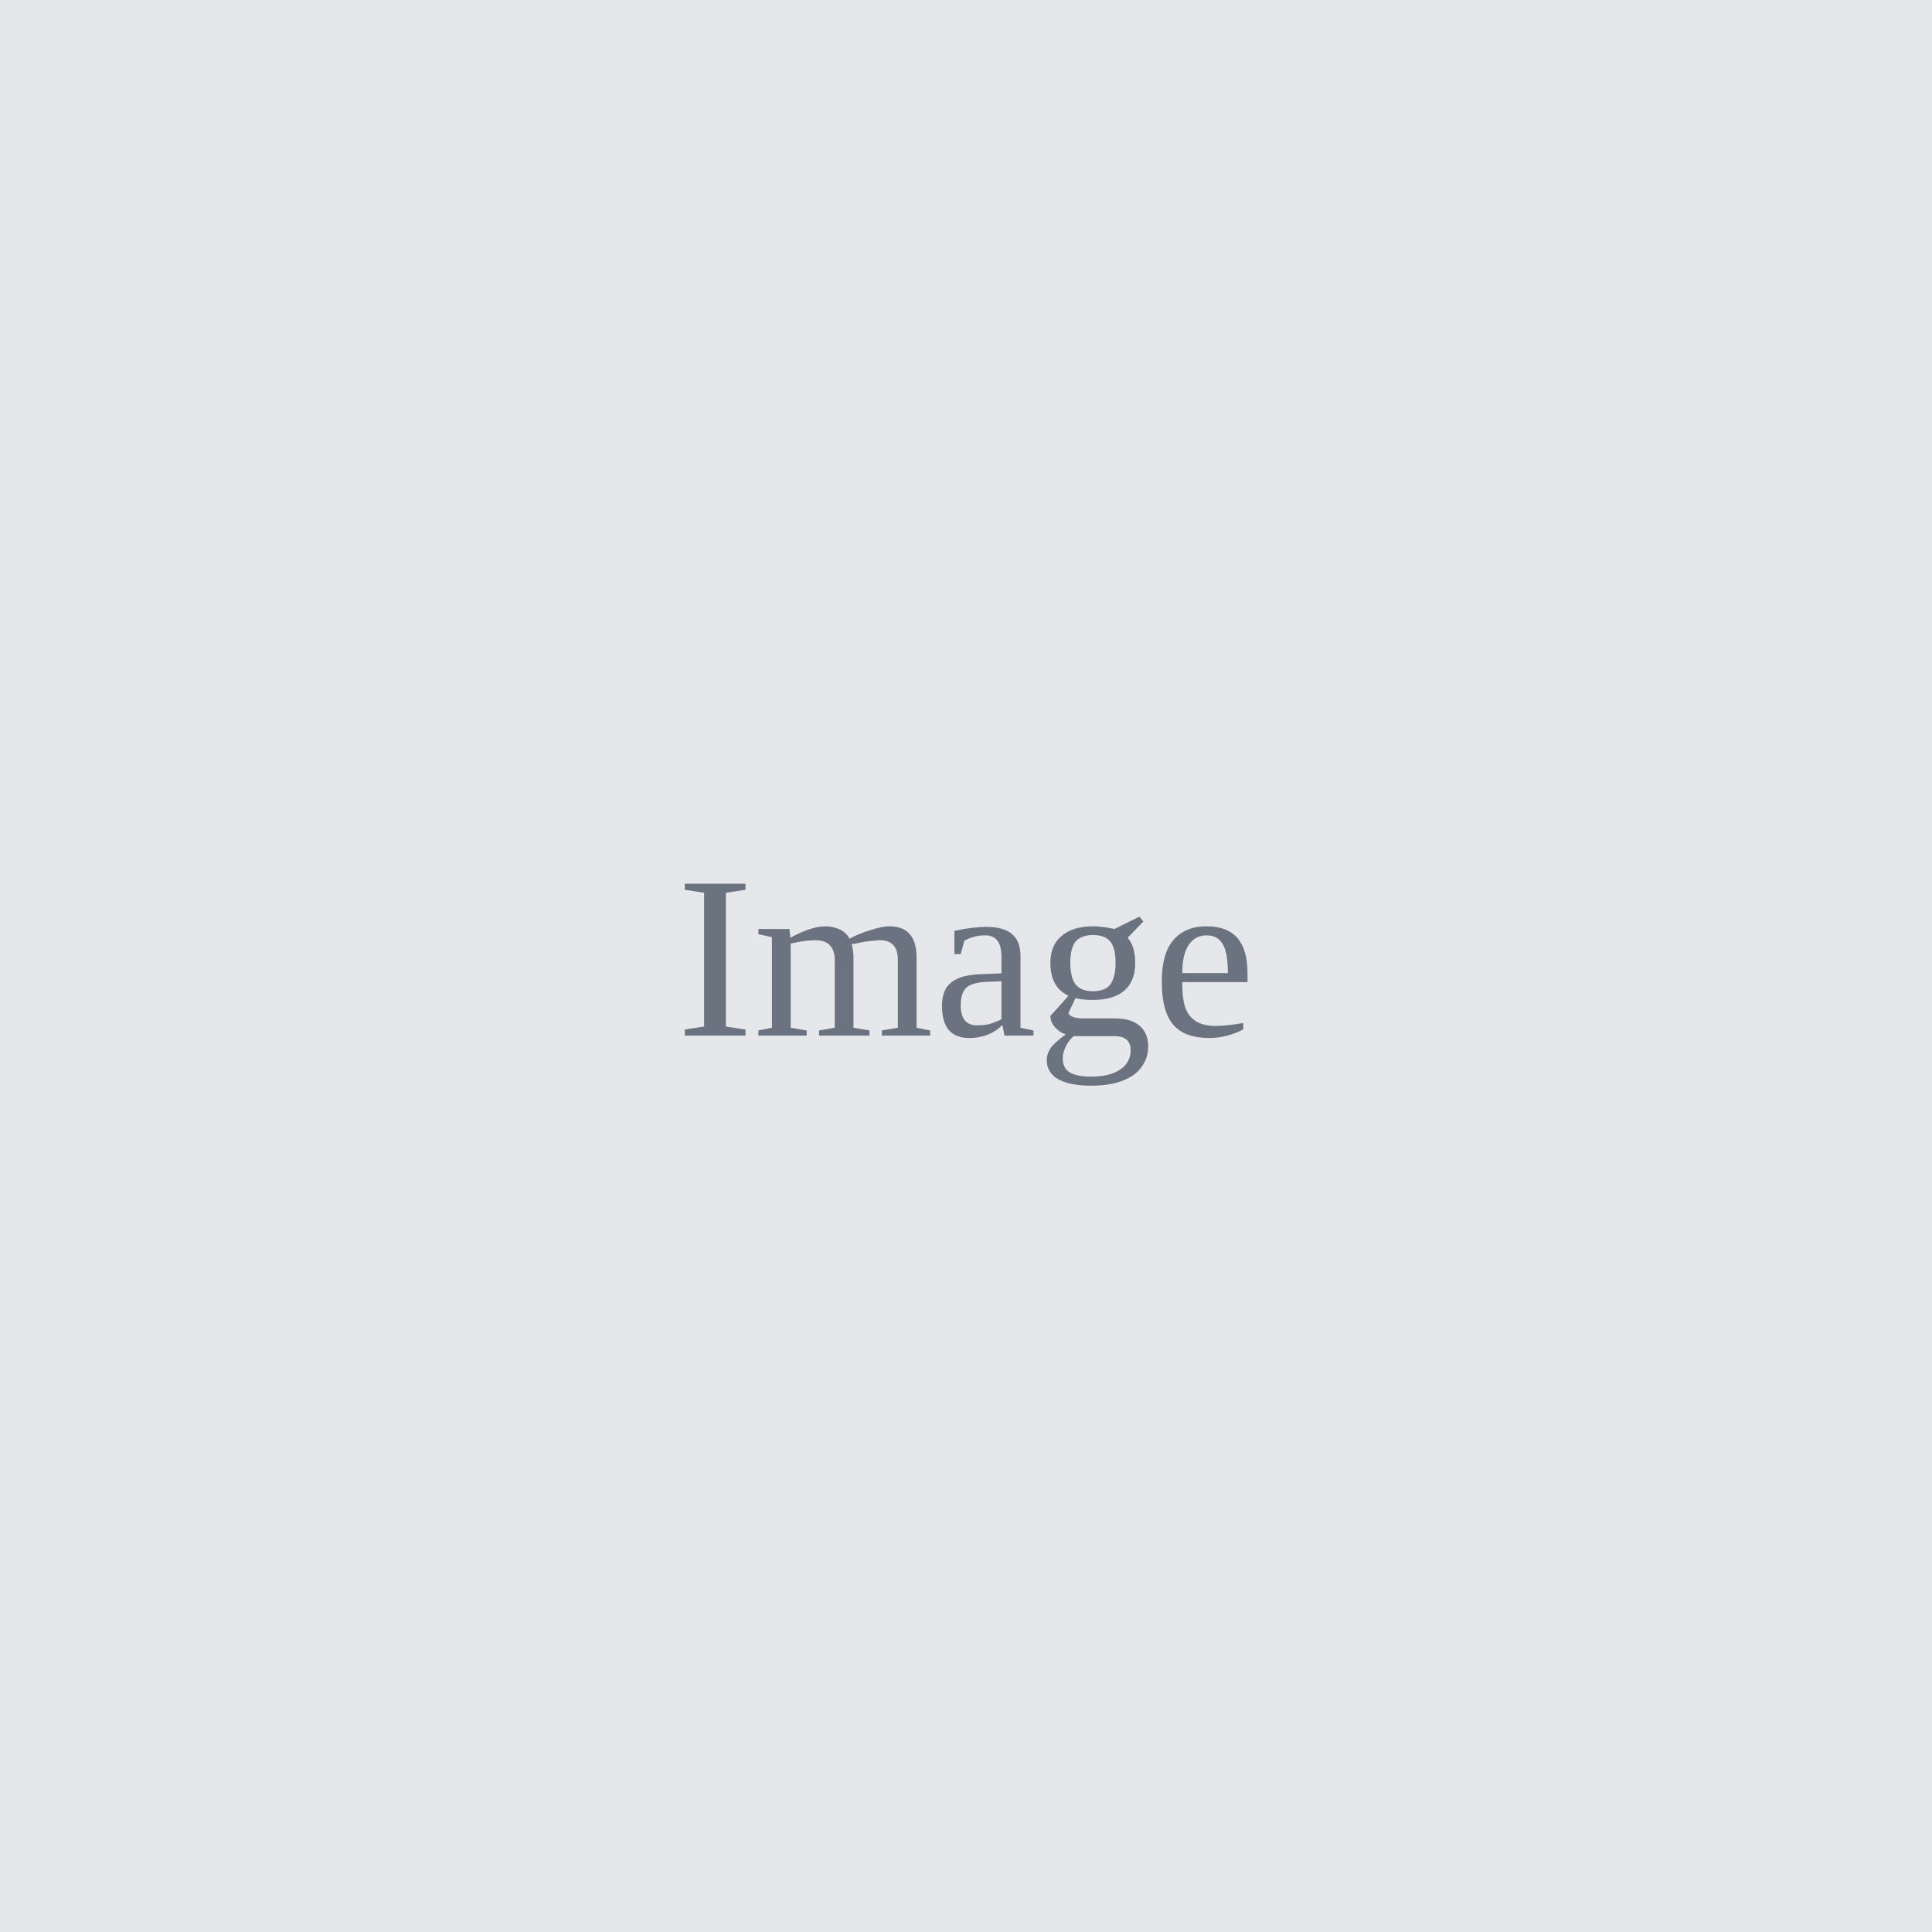
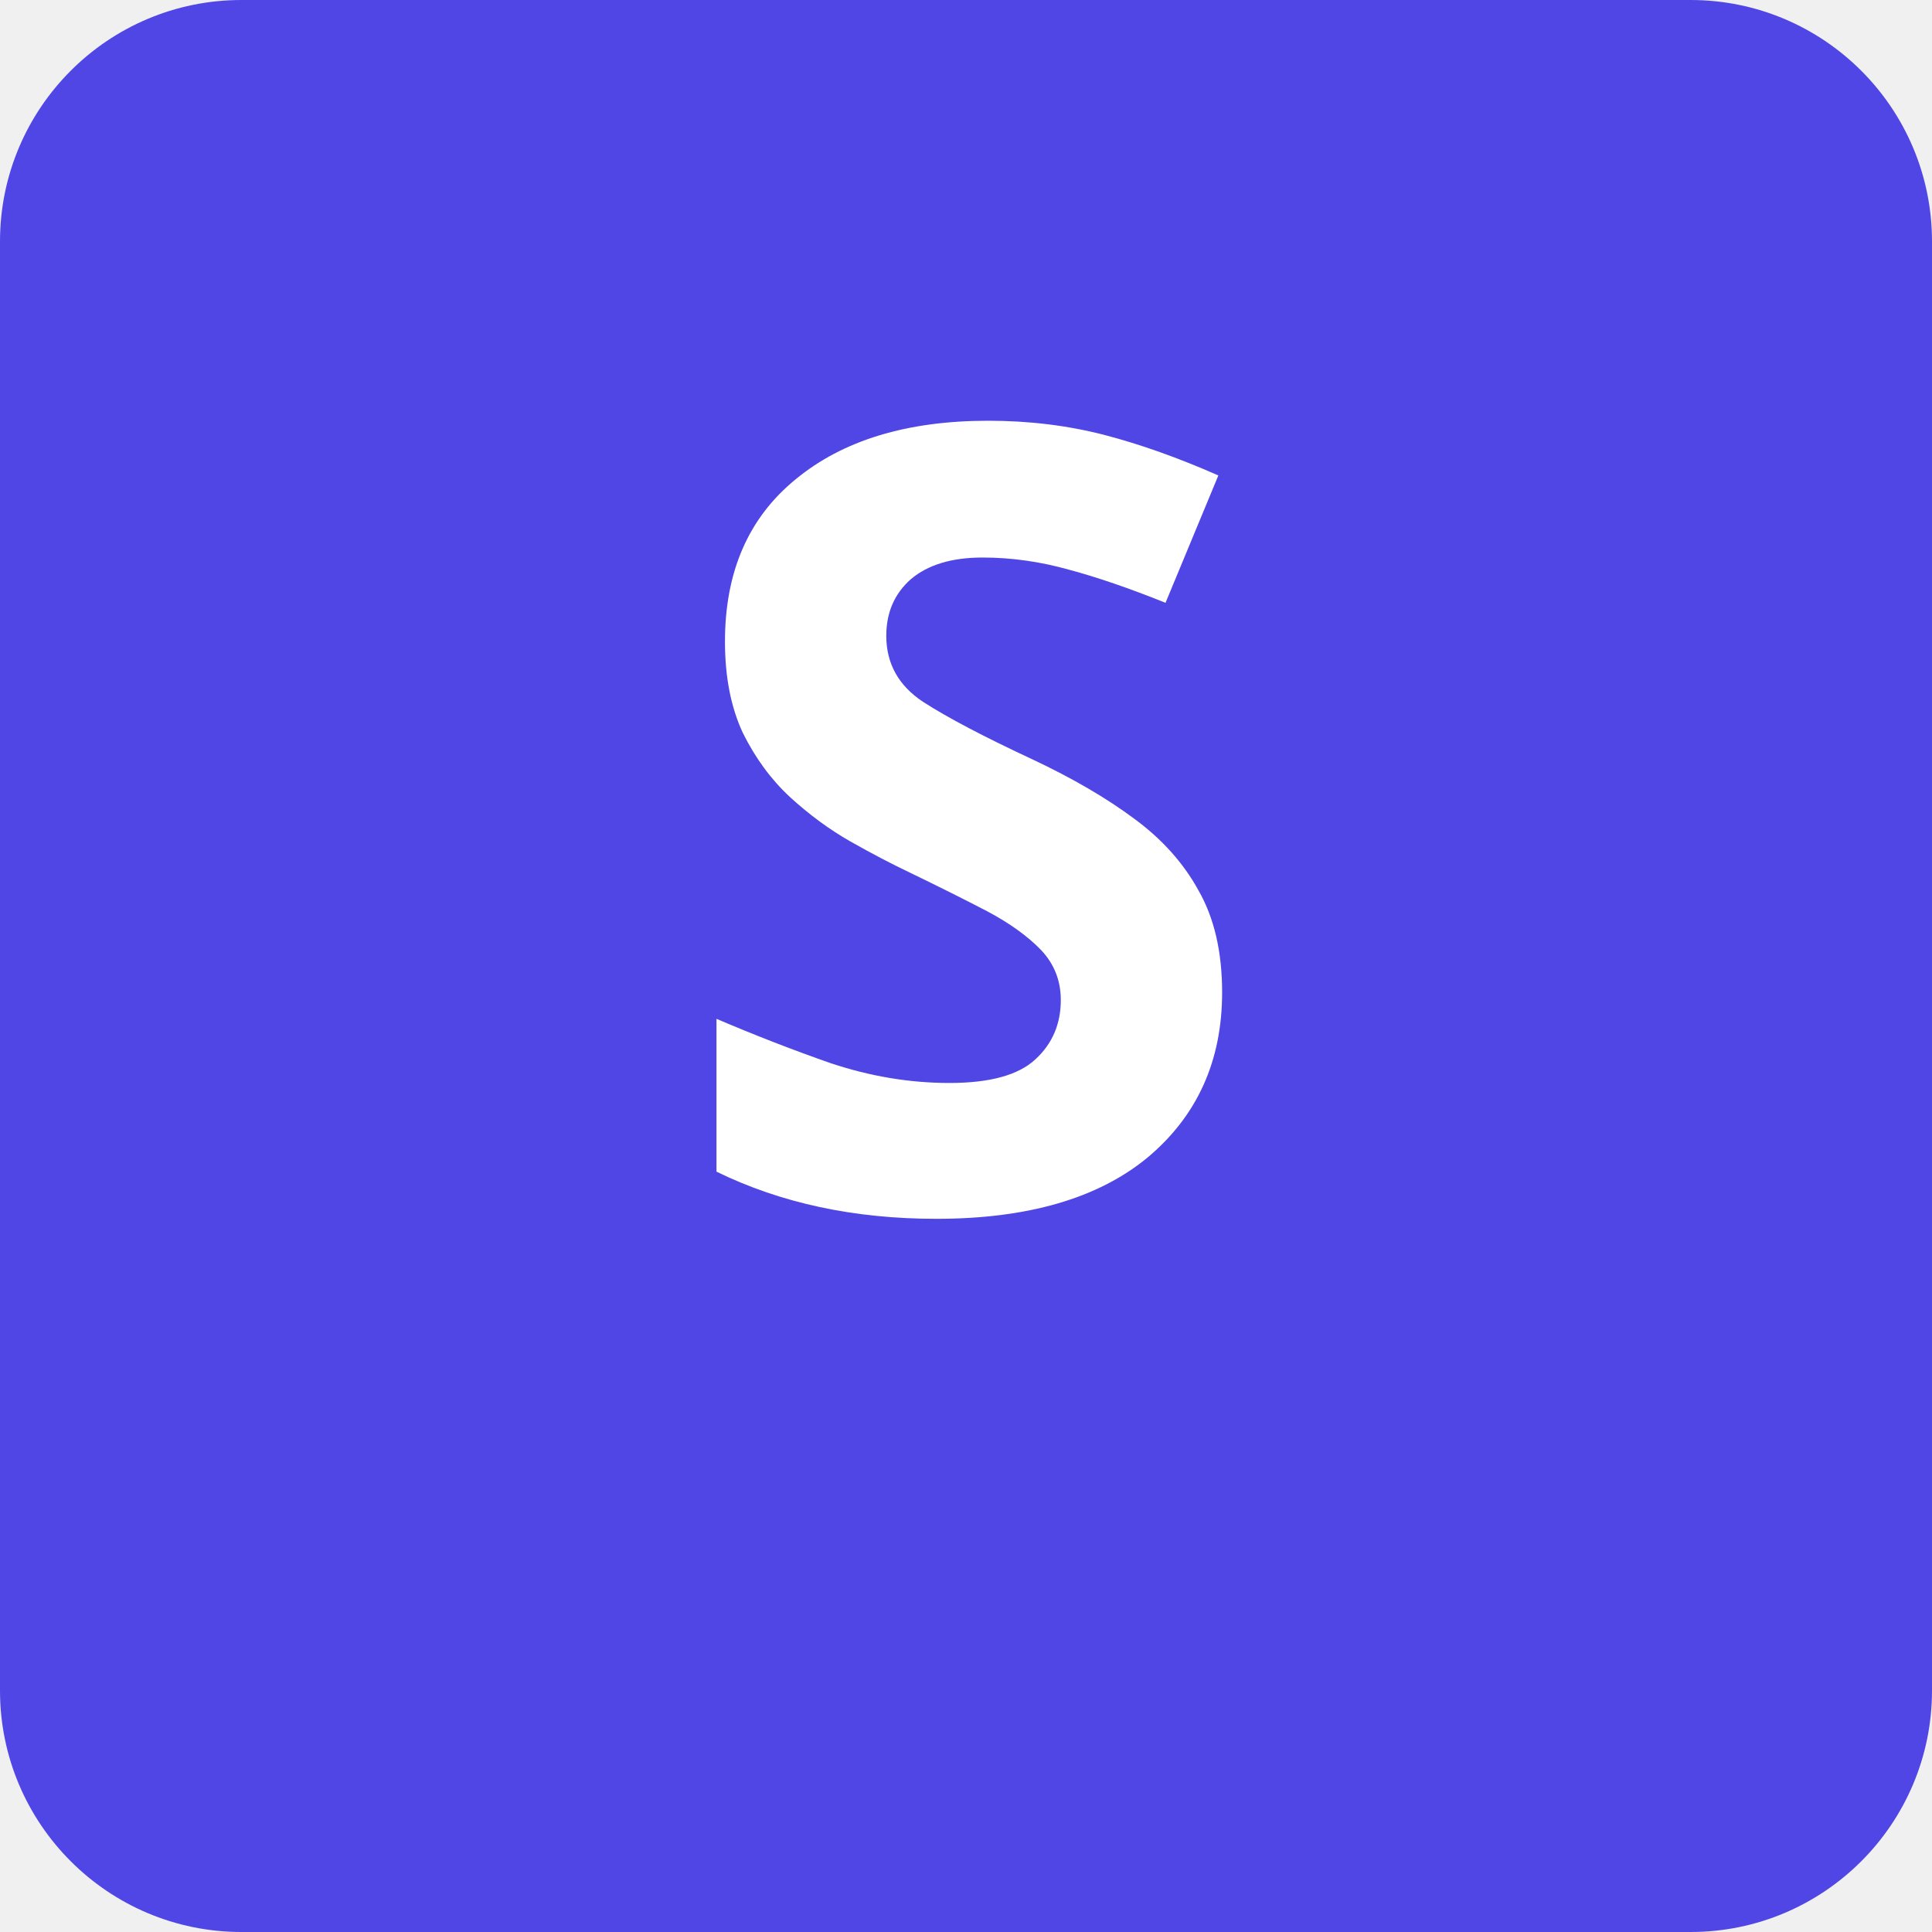
- <svg xmlns="http://www.w3.org/2000/svg" width="100" height="100">
-   <rect width="100" height="100" fill="#e5e7eb" />
-   <text x="50" y="50" text-anchor="middle" dy=".3em" fill="#6b7280" font-size="12">Image</text>
+ <svg xmlns="http://www.w3.org/2000/svg" width="32" height="32" viewBox="0 0 32 32">
+   <rect width="32" height="32" fill="#4f46e5" rx="4" />
+   <text x="16" y="20" text-anchor="middle" fill="white" font-size="18" font-weight="bold" font-family="system-ui, sans-serif">S</text>
</svg>
